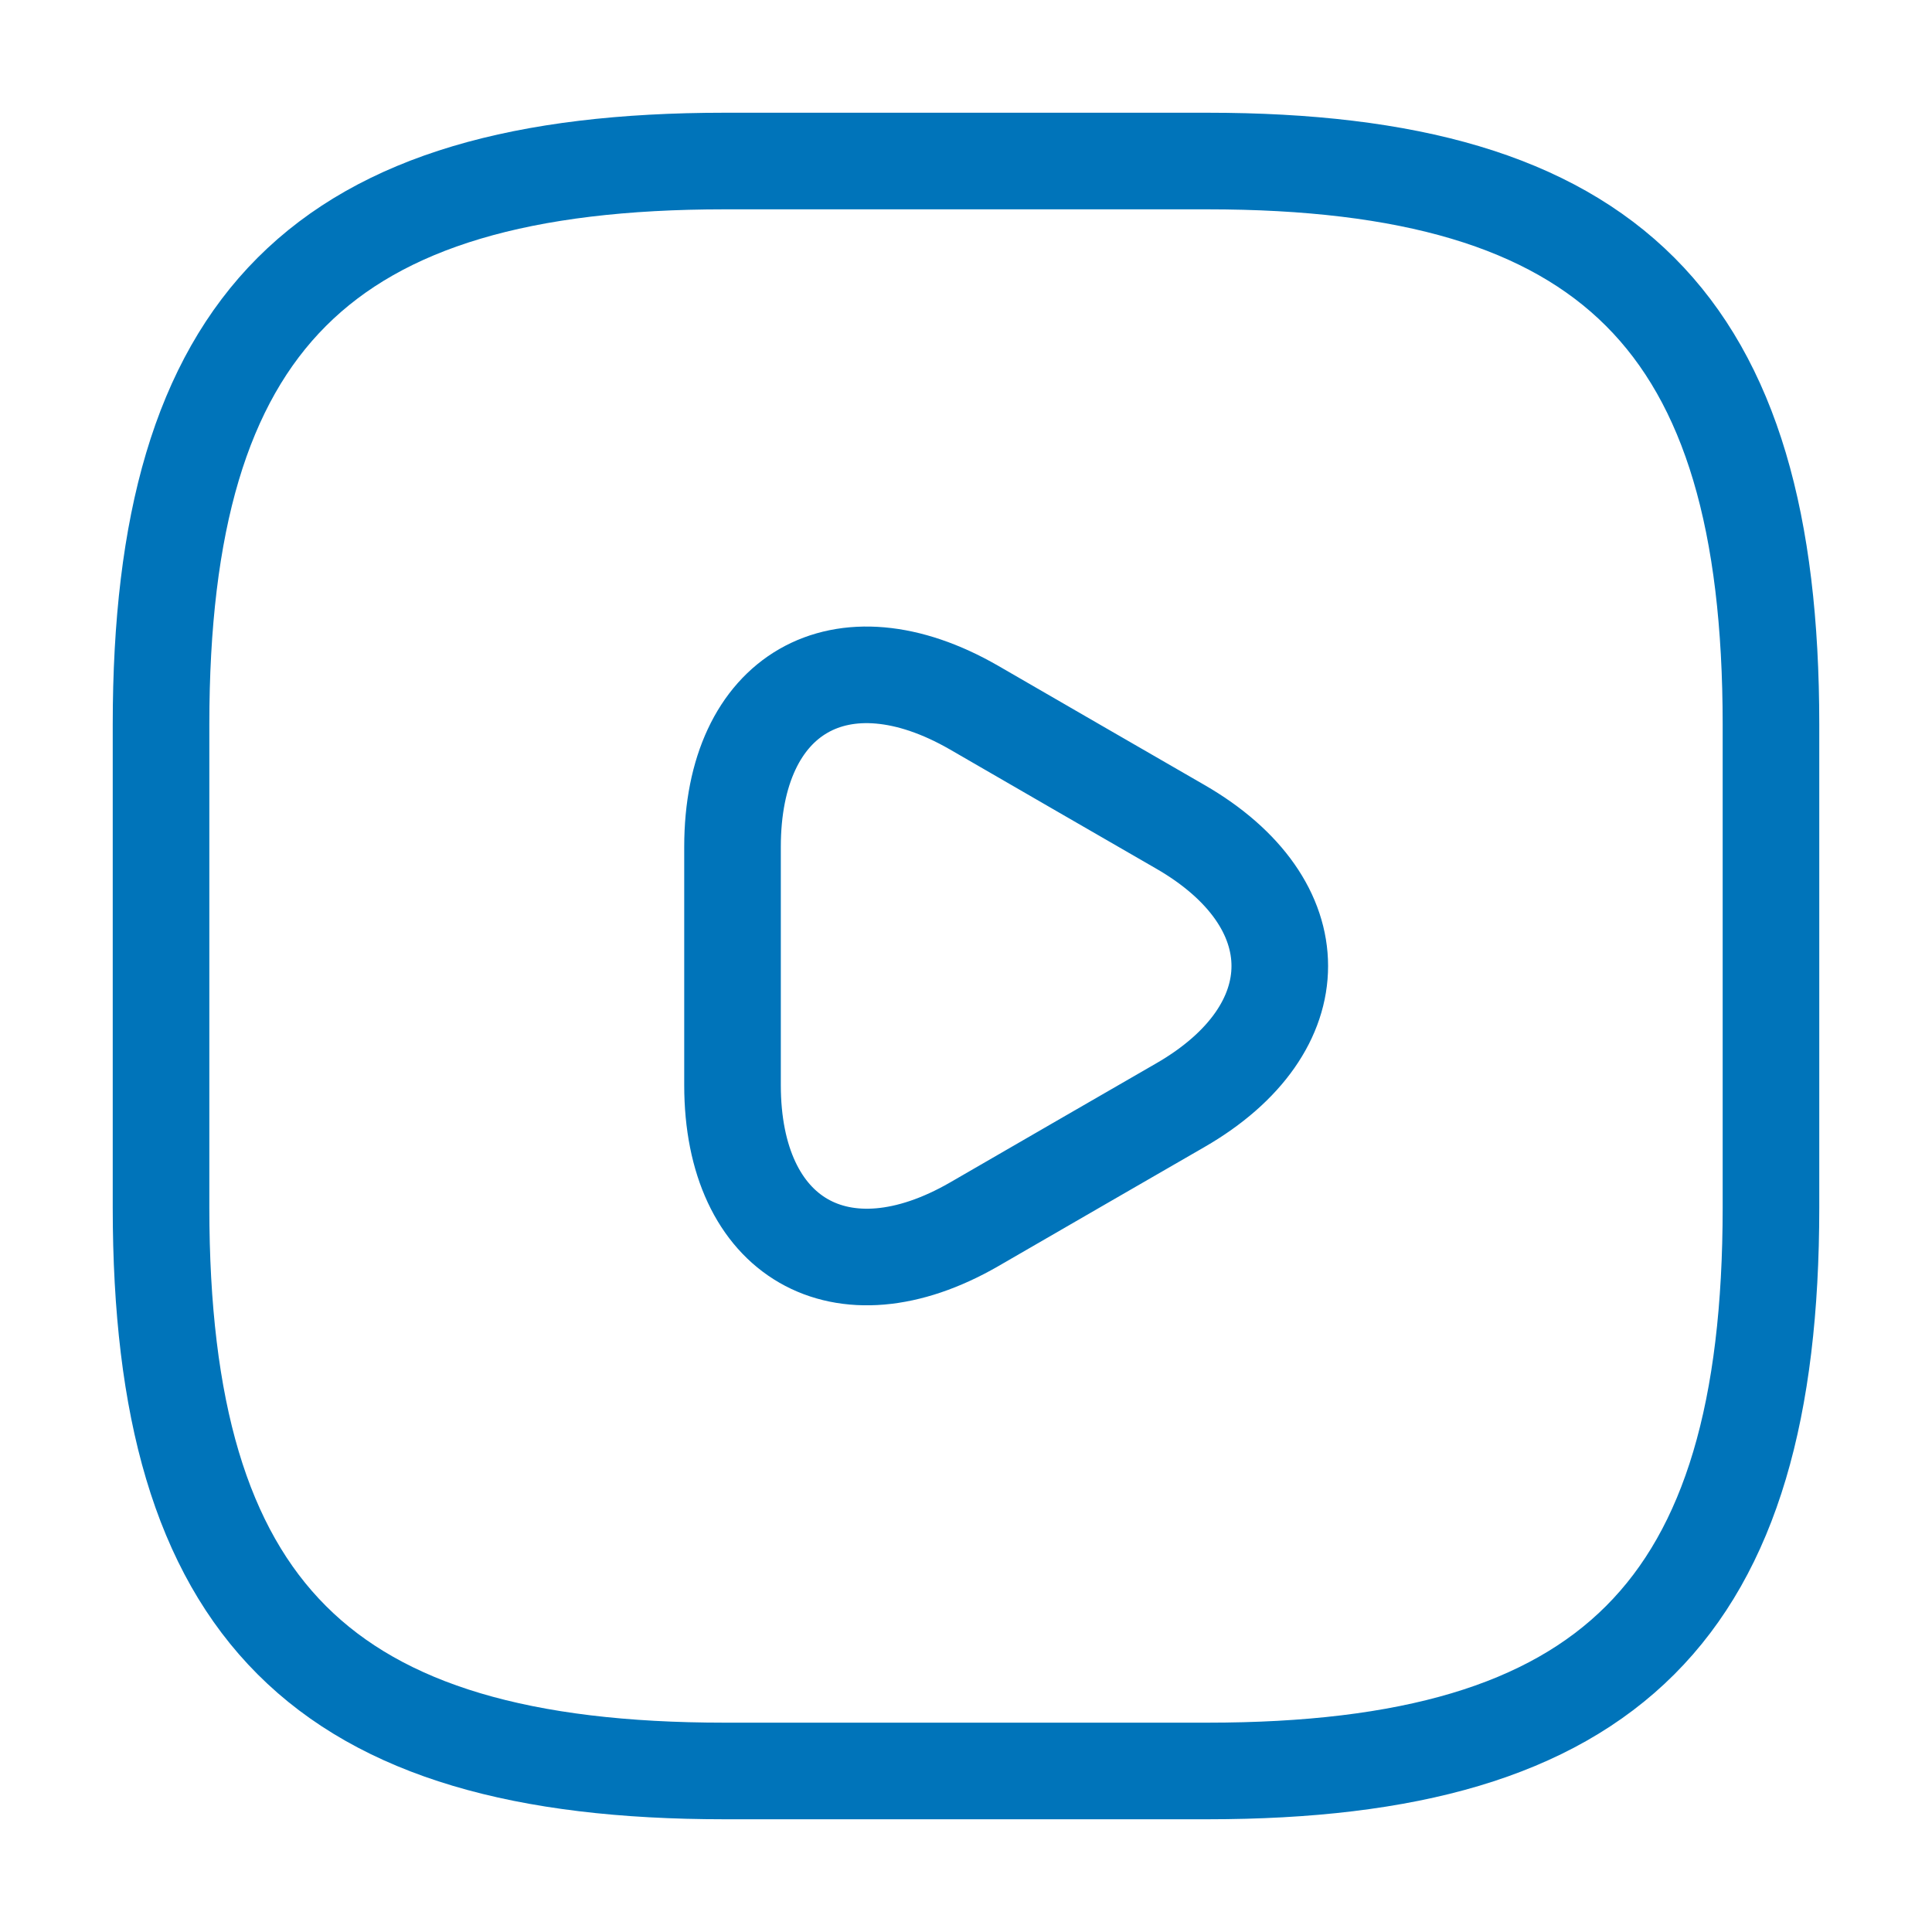
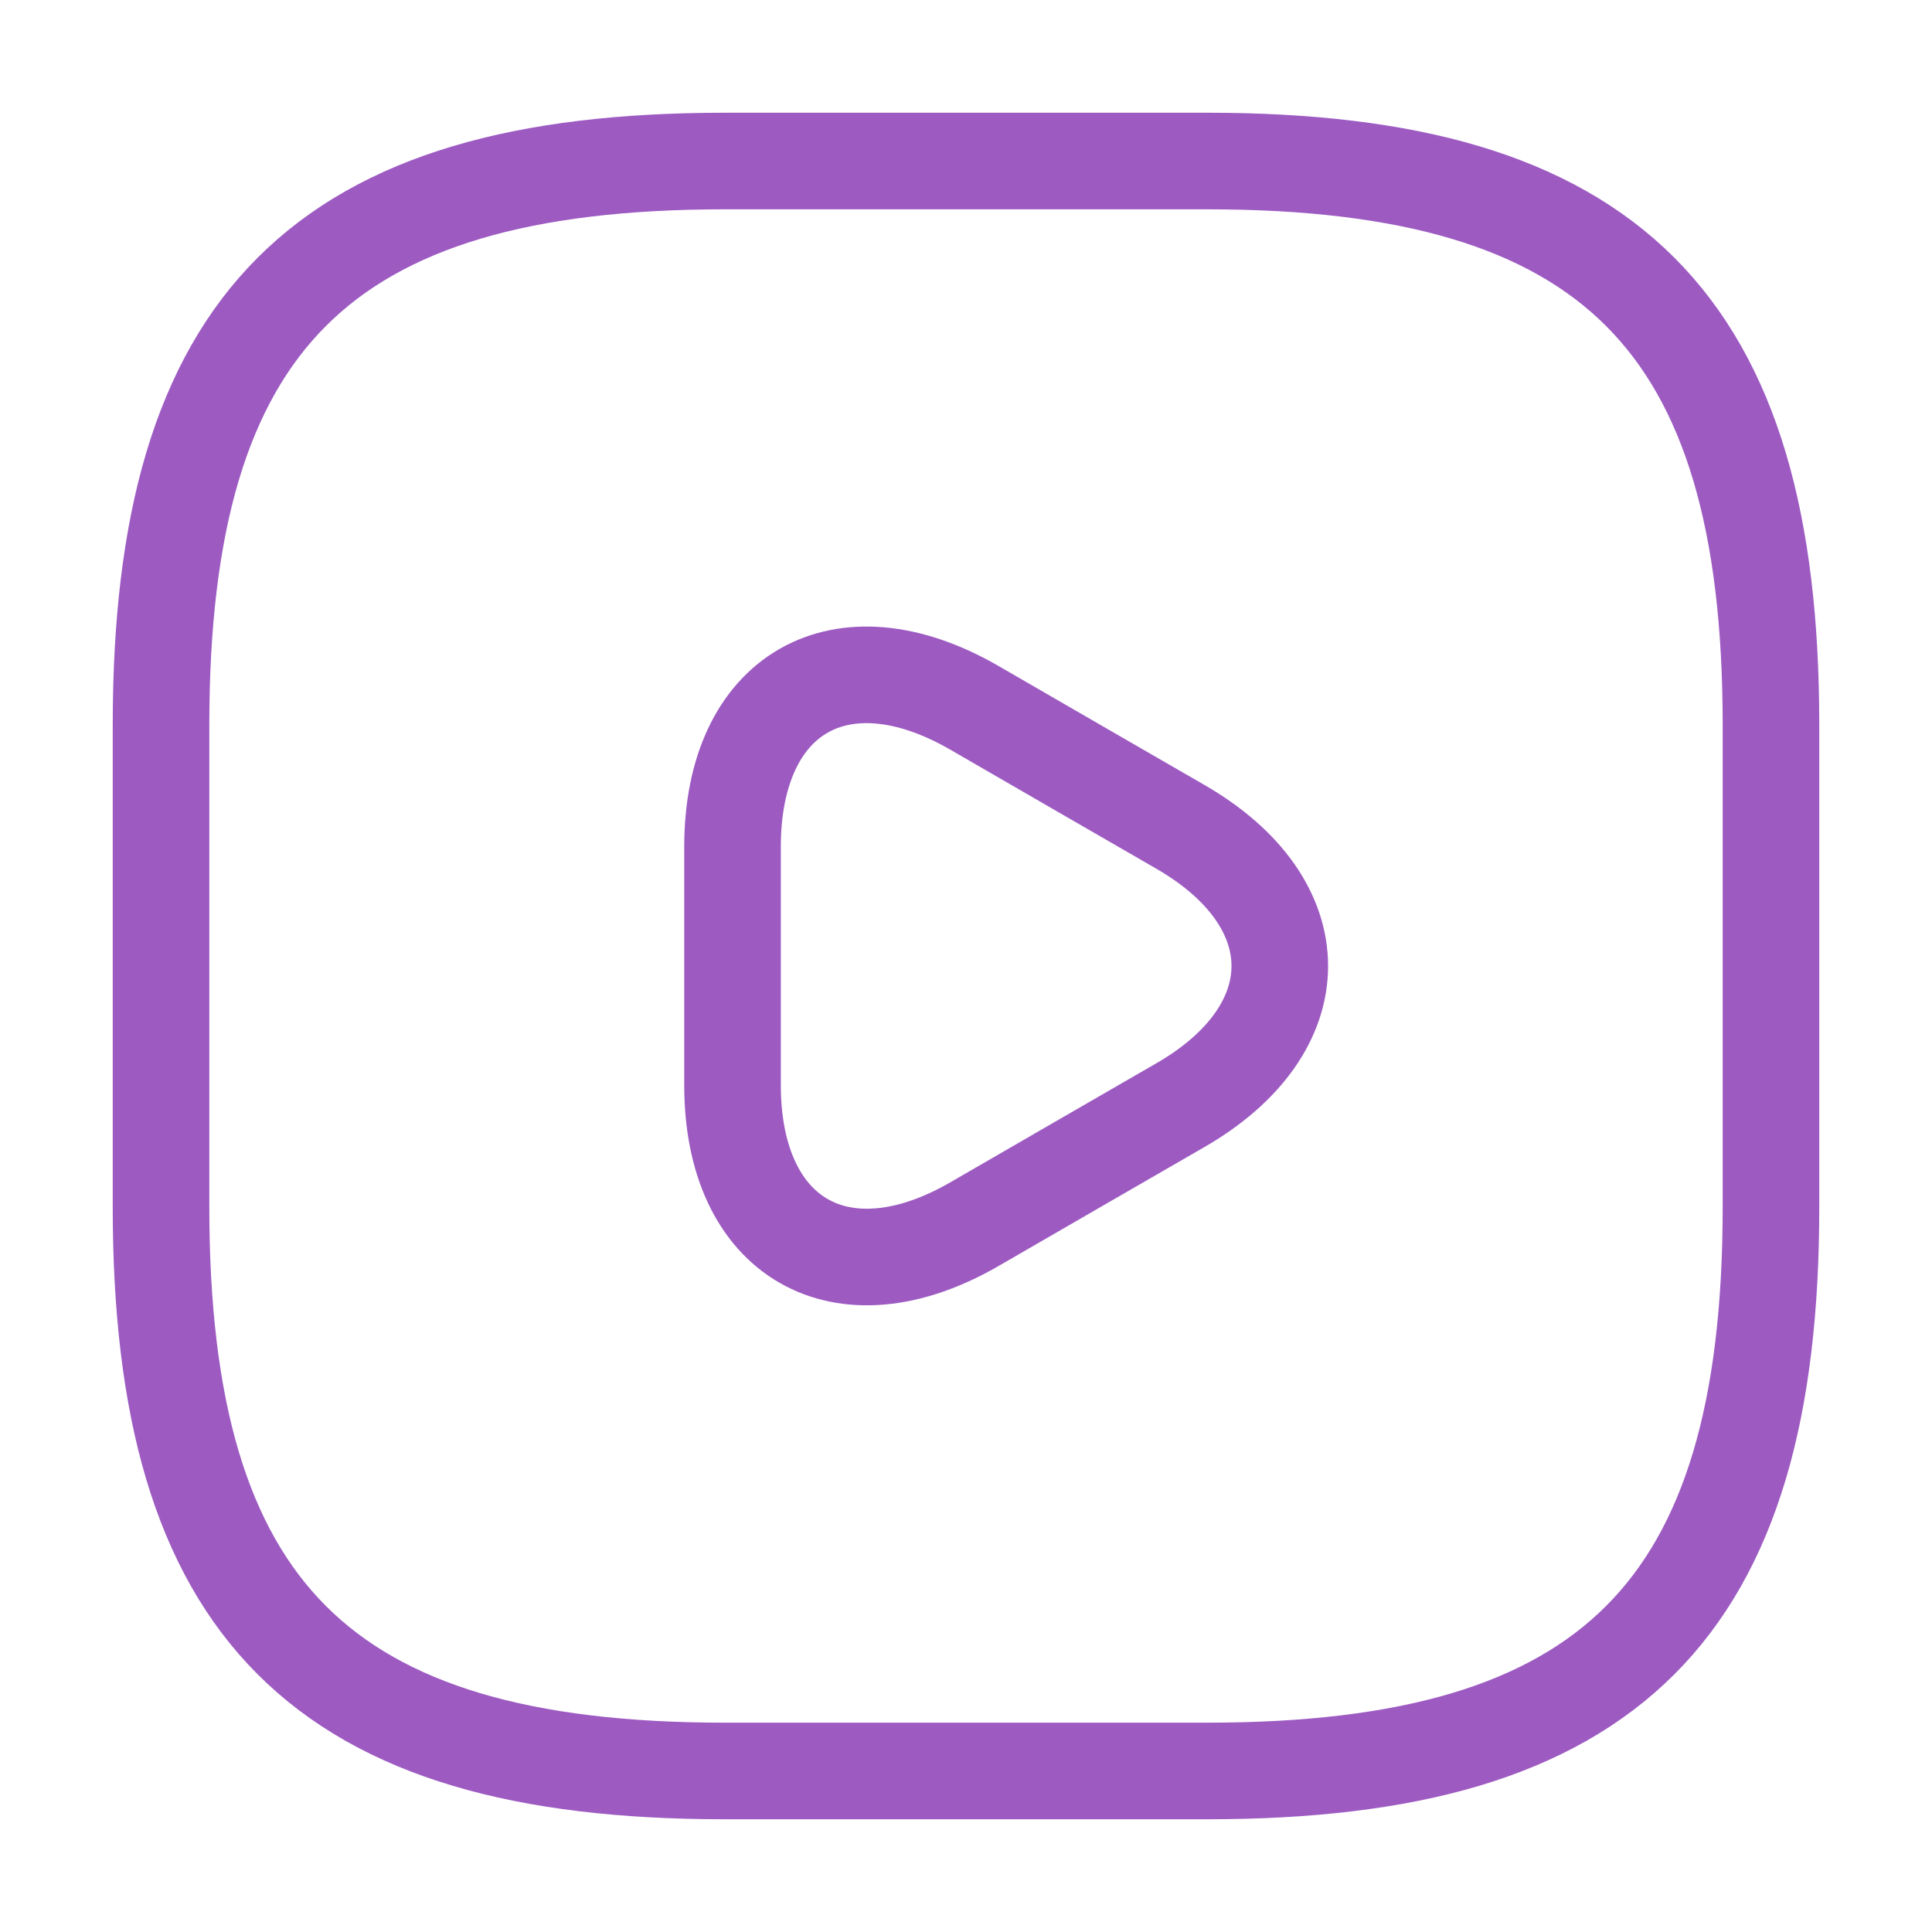
<svg xmlns="http://www.w3.org/2000/svg" width="20" height="20" viewBox="0 0 20 20" fill="none">
-   <path d="M7.5 18.333H12.5C16.667 18.333 18.333 16.667 18.333 12.5V7.5C18.333 3.333 16.667 1.667 12.5 1.667H7.5C3.333 1.667 1.667 3.333 1.667 7.5V12.5C1.667 16.667 3.333 18.333 7.5 18.333Z" stroke="#0074BA" stroke-linecap="round" stroke-linejoin="round" />
-   <path d="M7.583 10V8.767C7.583 7.175 8.708 6.533 10.083 7.325L11.15 7.942L12.217 8.558C13.592 9.35 13.592 10.65 12.217 11.442L11.15 12.058L10.083 12.675C8.708 13.467 7.583 12.817 7.583 11.233V10Z" stroke="#0074BA" stroke-miterlimit="10" stroke-linecap="round" stroke-linejoin="round" />
+   <path d="M7.5 18.333H12.5C16.667 18.333 18.333 16.667 18.333 12.5V7.5C18.333 3.333 16.667 1.667 12.5 1.667H7.5C3.333 1.667 1.667 3.333 1.667 7.5V12.5C1.667 16.667 3.333 18.333 7.5 18.333Z" stroke="#9d5bc2" stroke-linecap="round" stroke-linejoin="round" />
+   <path d="M7.583 10V8.767C7.583 7.175 8.708 6.533 10.083 7.325L11.15 7.942L12.217 8.558C13.592 9.35 13.592 10.65 12.217 11.442L11.15 12.058L10.083 12.675C8.708 13.467 7.583 12.817 7.583 11.233V10Z" stroke="#9d5bc2" stroke-miterlimit="10" stroke-linecap="round" stroke-linejoin="round" />
</svg>
